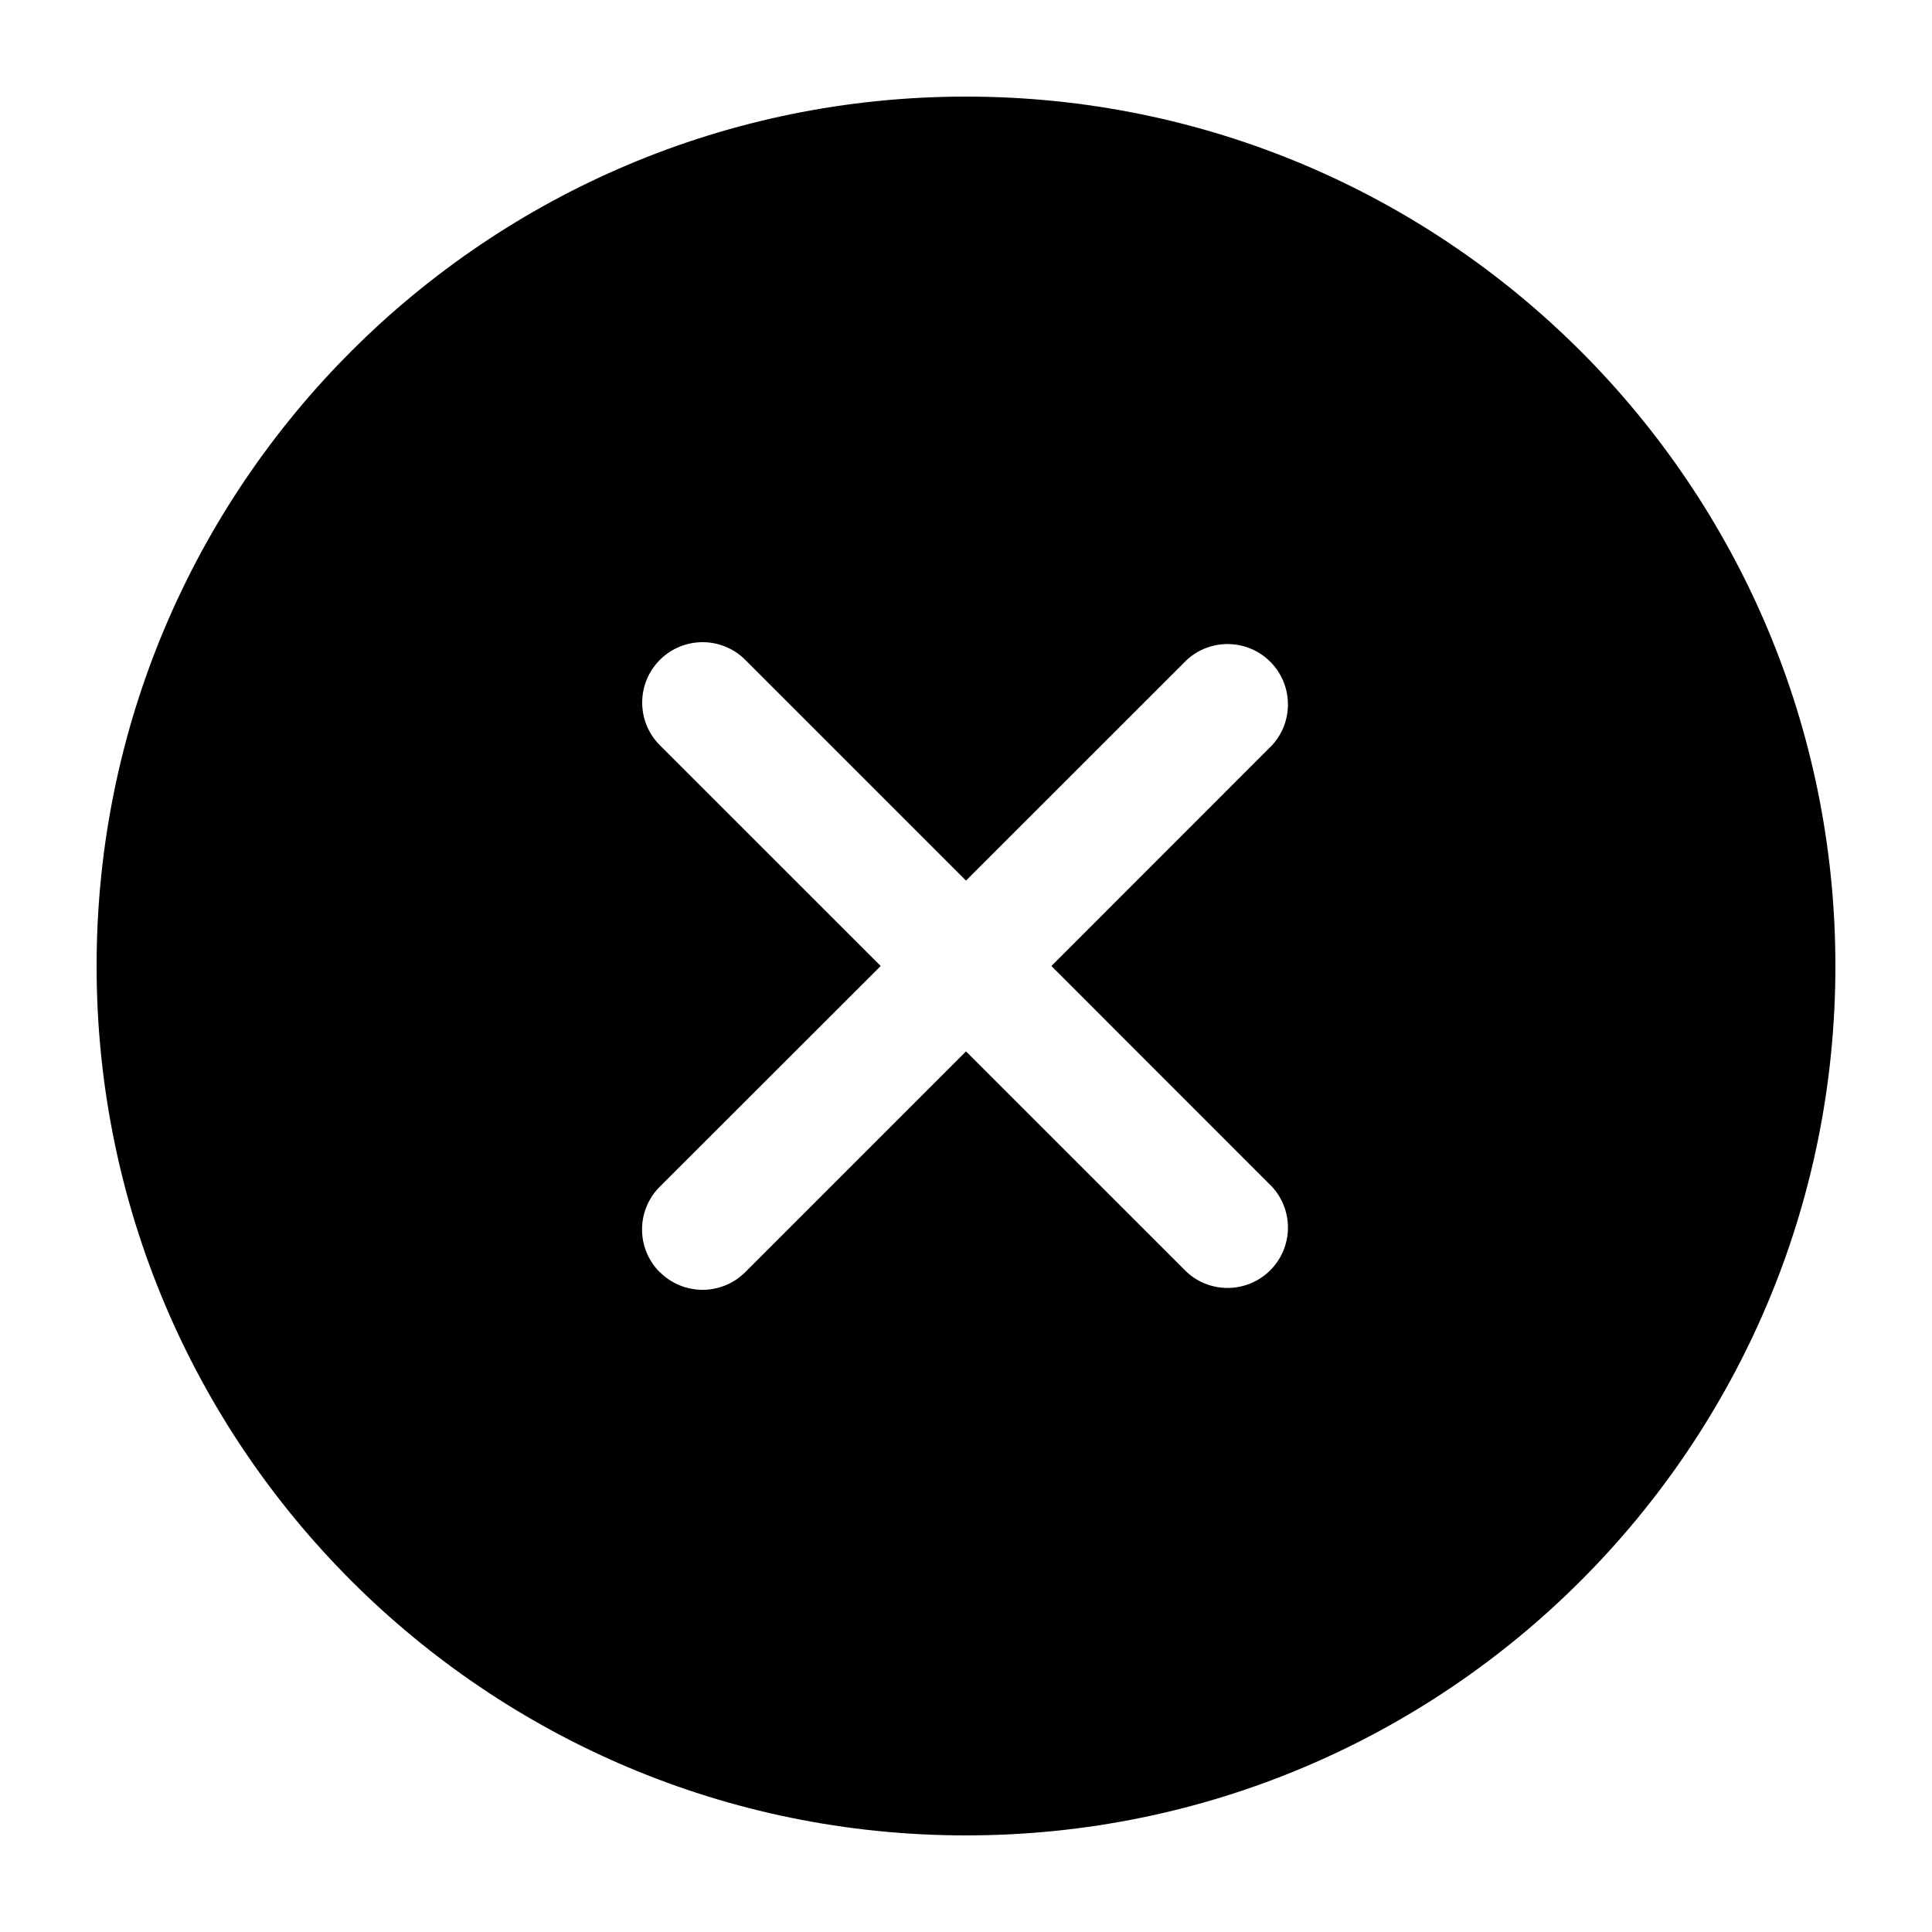
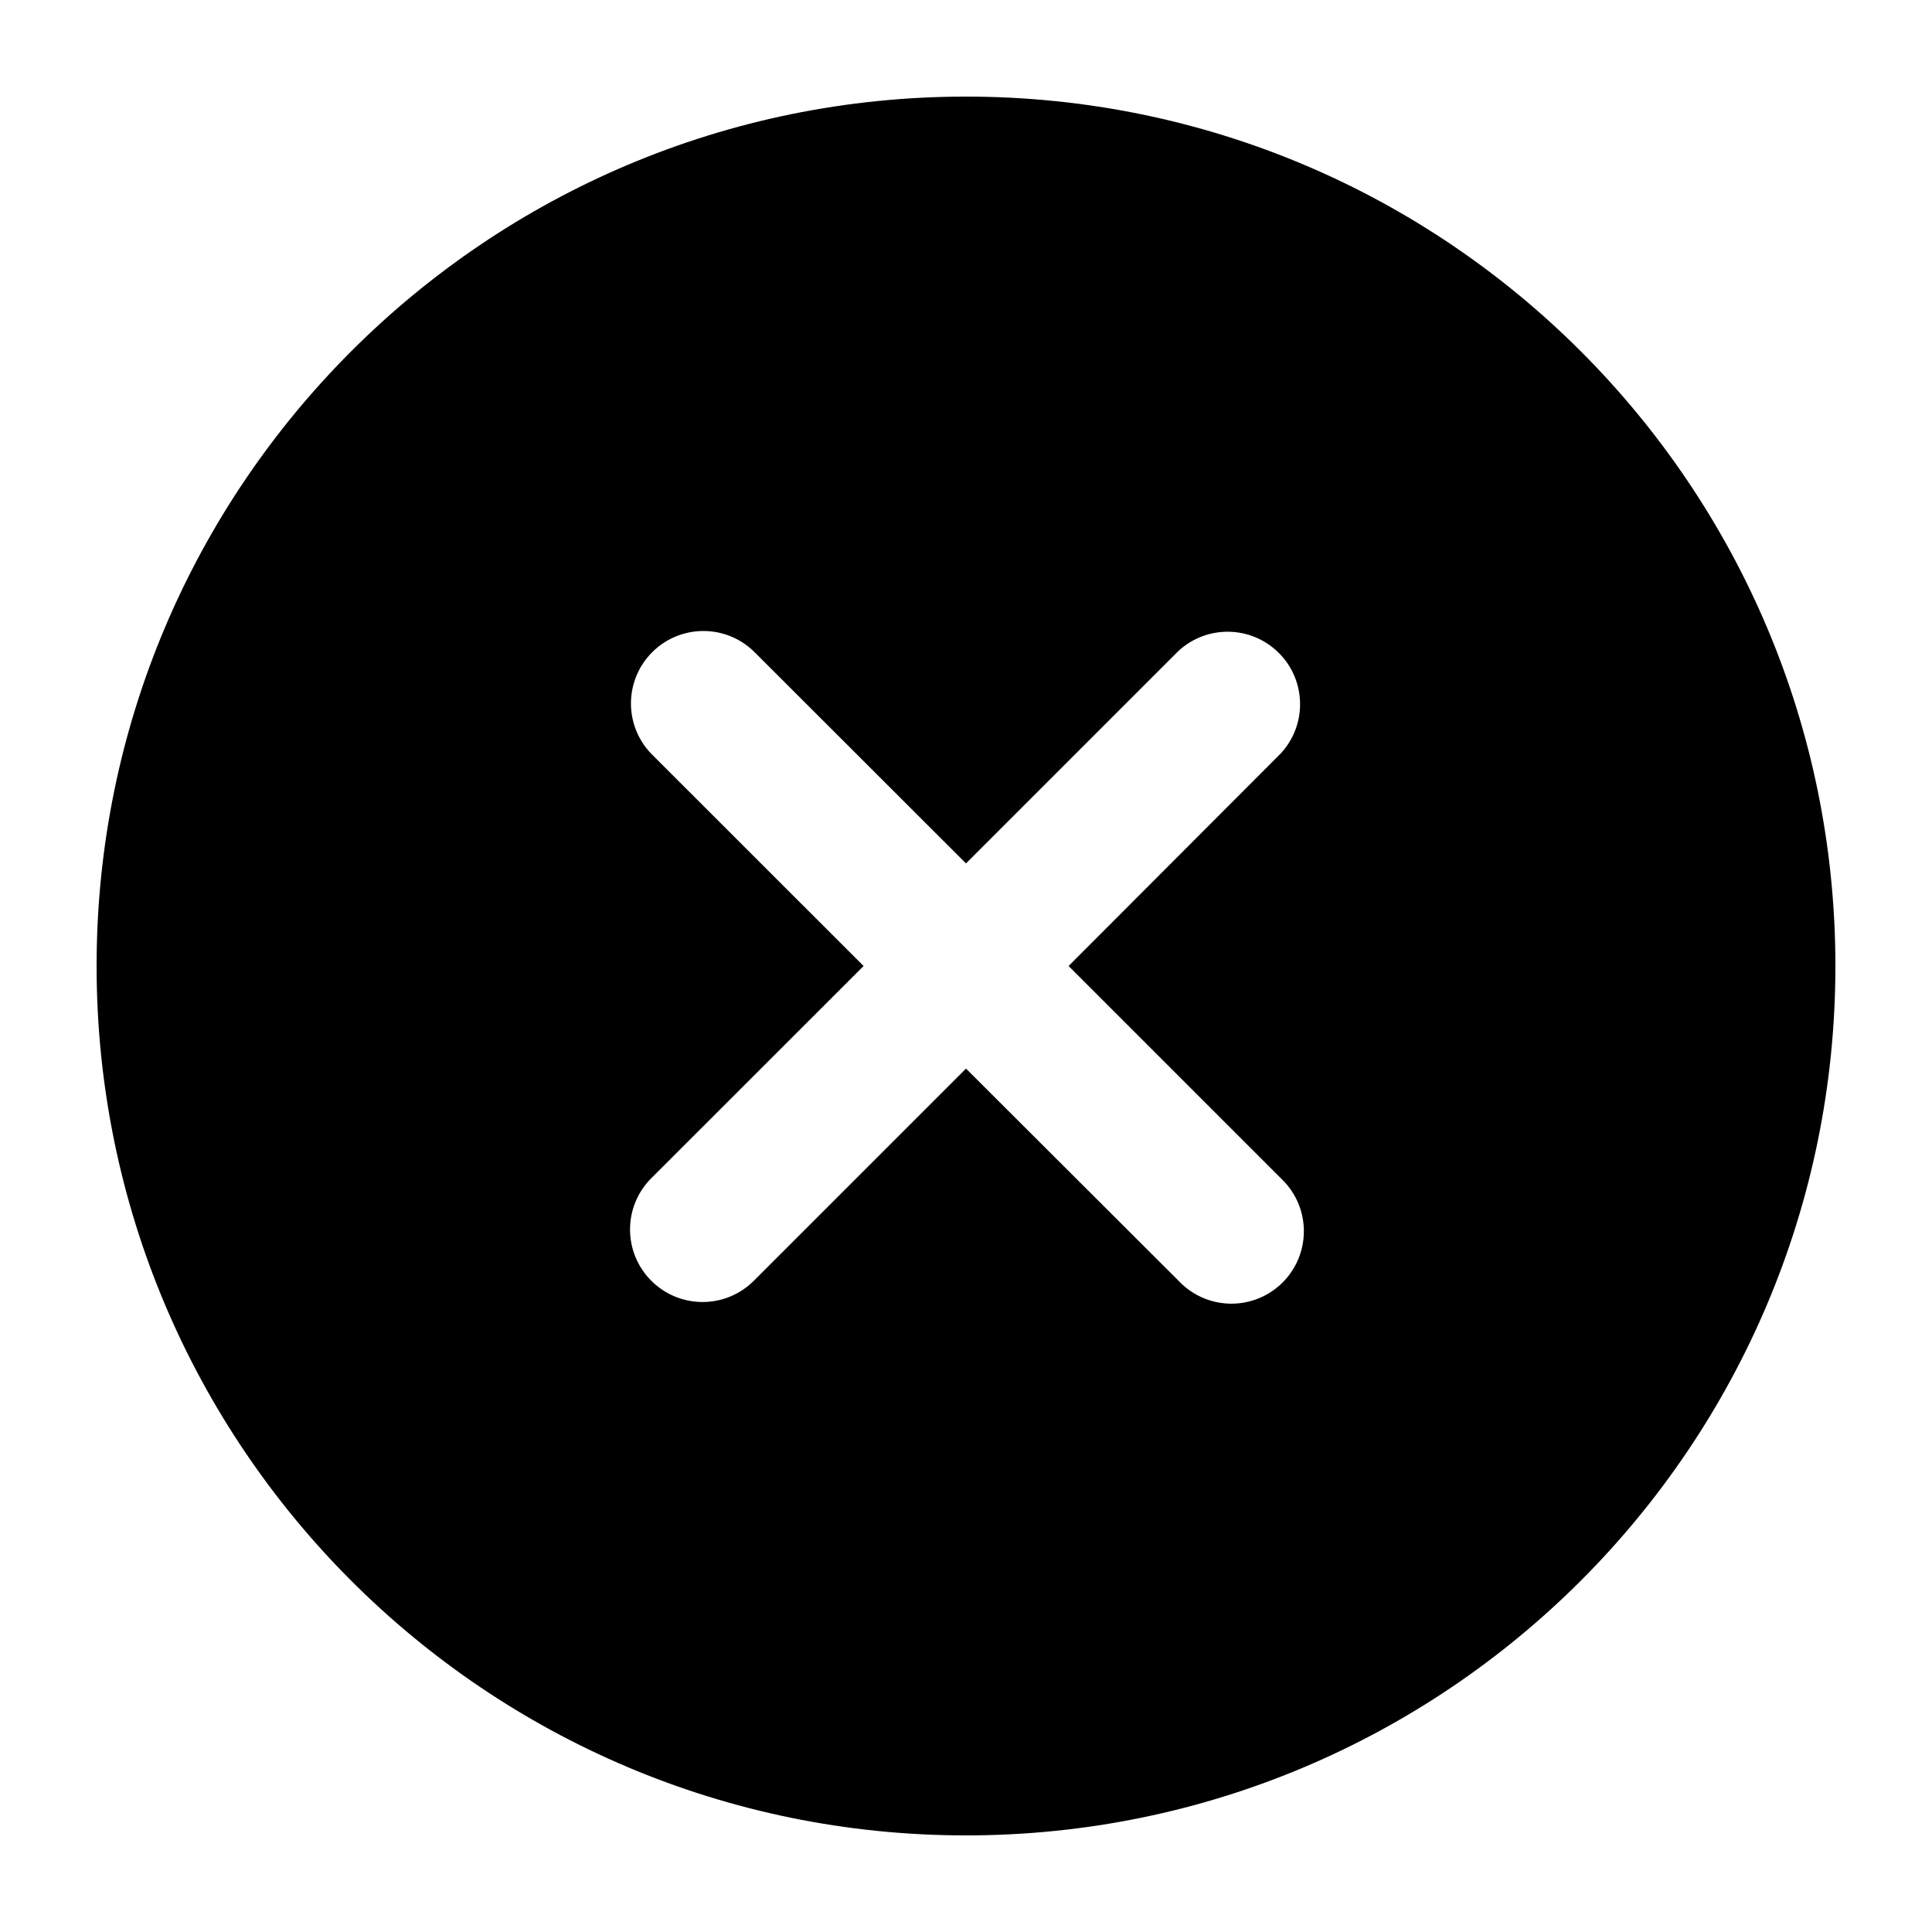
<svg xmlns="http://www.w3.org/2000/svg" width="20" height="20" fill="currentColor" viewBox="0 0 20 20">
-   <path fill-rule="evenodd" d="M10 19a9 9 0 1 0 0-18 9 9 0 0 0 0 18Zm-3.17-5.83a.625.625 0 0 1 0-.885L9.117 10 6.831 7.715a.625.625 0 0 1 .884-.884L10 9.116l2.286-2.285a.625.625 0 0 1 .883.883L10.884 10l2.285 2.286a.625.625 0 0 1-.883.883L10 10.884l-2.285 2.285a.625.625 0 0 1-.884 0Z" clip-rule="evenodd" />
+   <path fill-rule="evenodd" d="M10 19a9 9 0 1 0 0-18 9 9 0 0 0 0 18Zm-3.258-5.742a.75.75 0 0 1 0-1.061L8.94 10 6.742 7.803a.75.75 0 0 1 1.061-1.06L10 8.938l2.197-2.197a.75.75 0 0 1 1.06 1.06L11.062 10l2.197 2.197a.75.75 0 1 1-1.06 1.06L10 11.062l-2.197 2.197a.75.75 0 0 1-1.06 0Z" clip-rule="evenodd" />
</svg>
